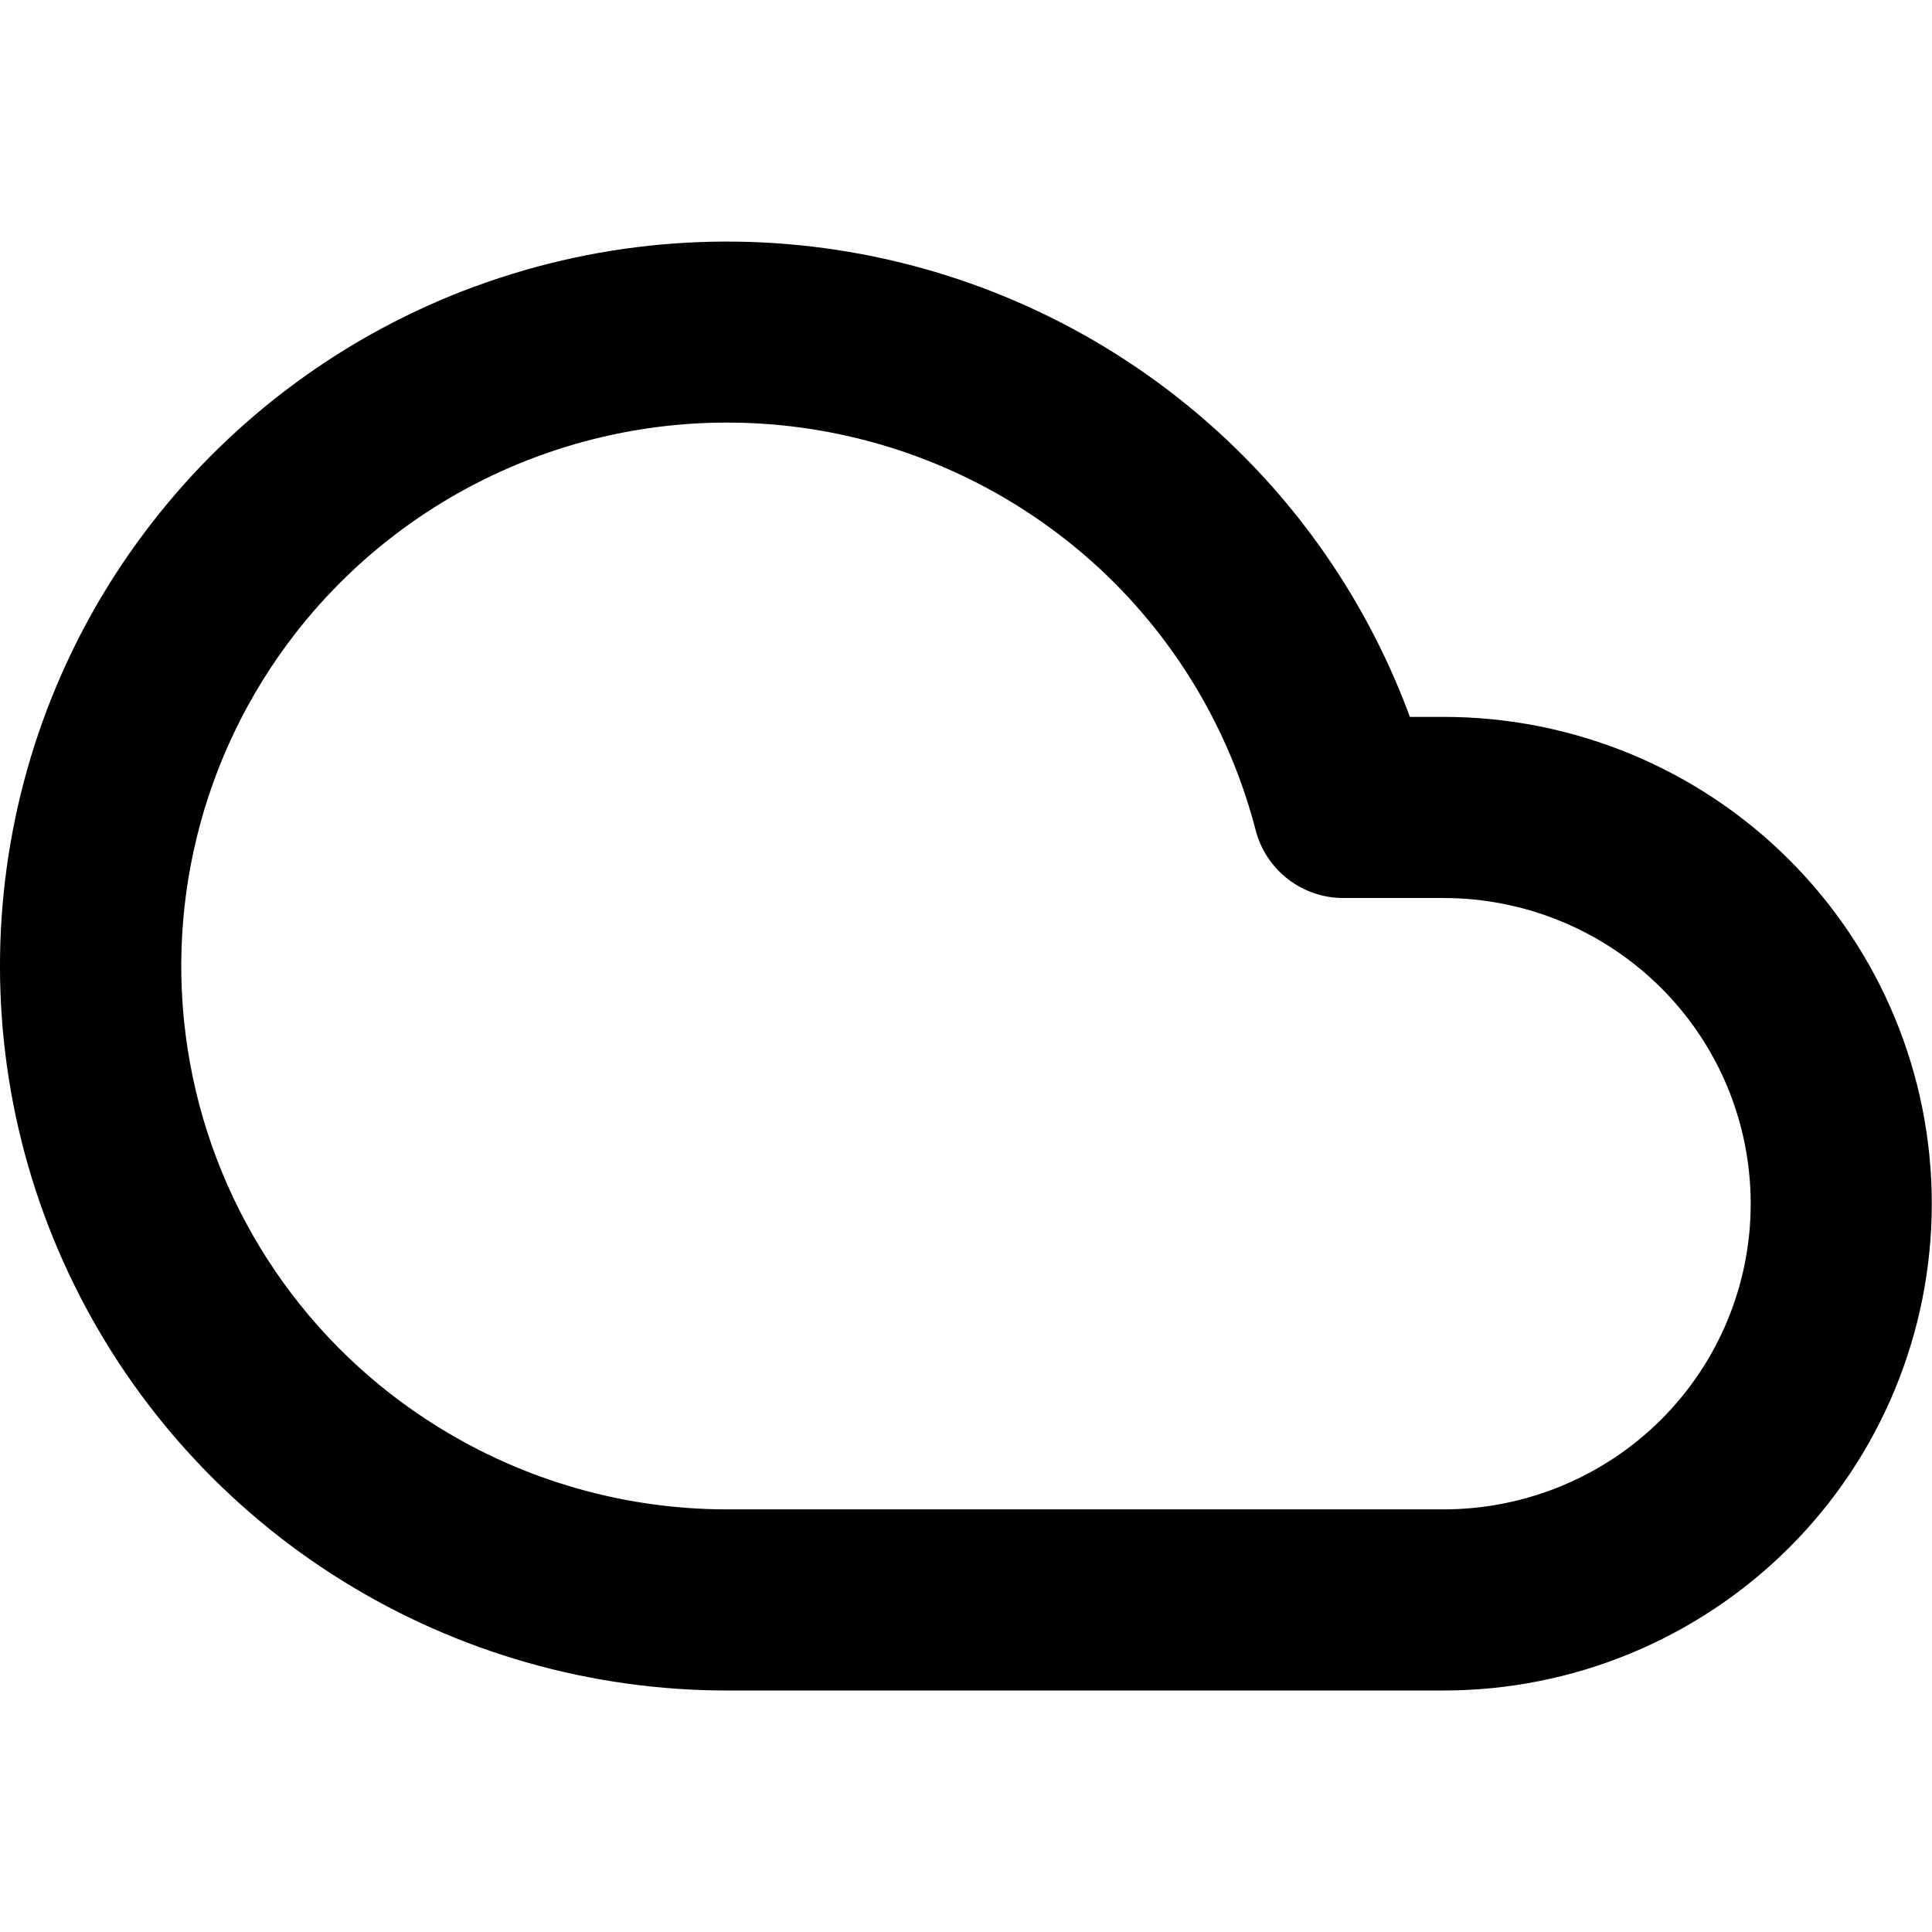
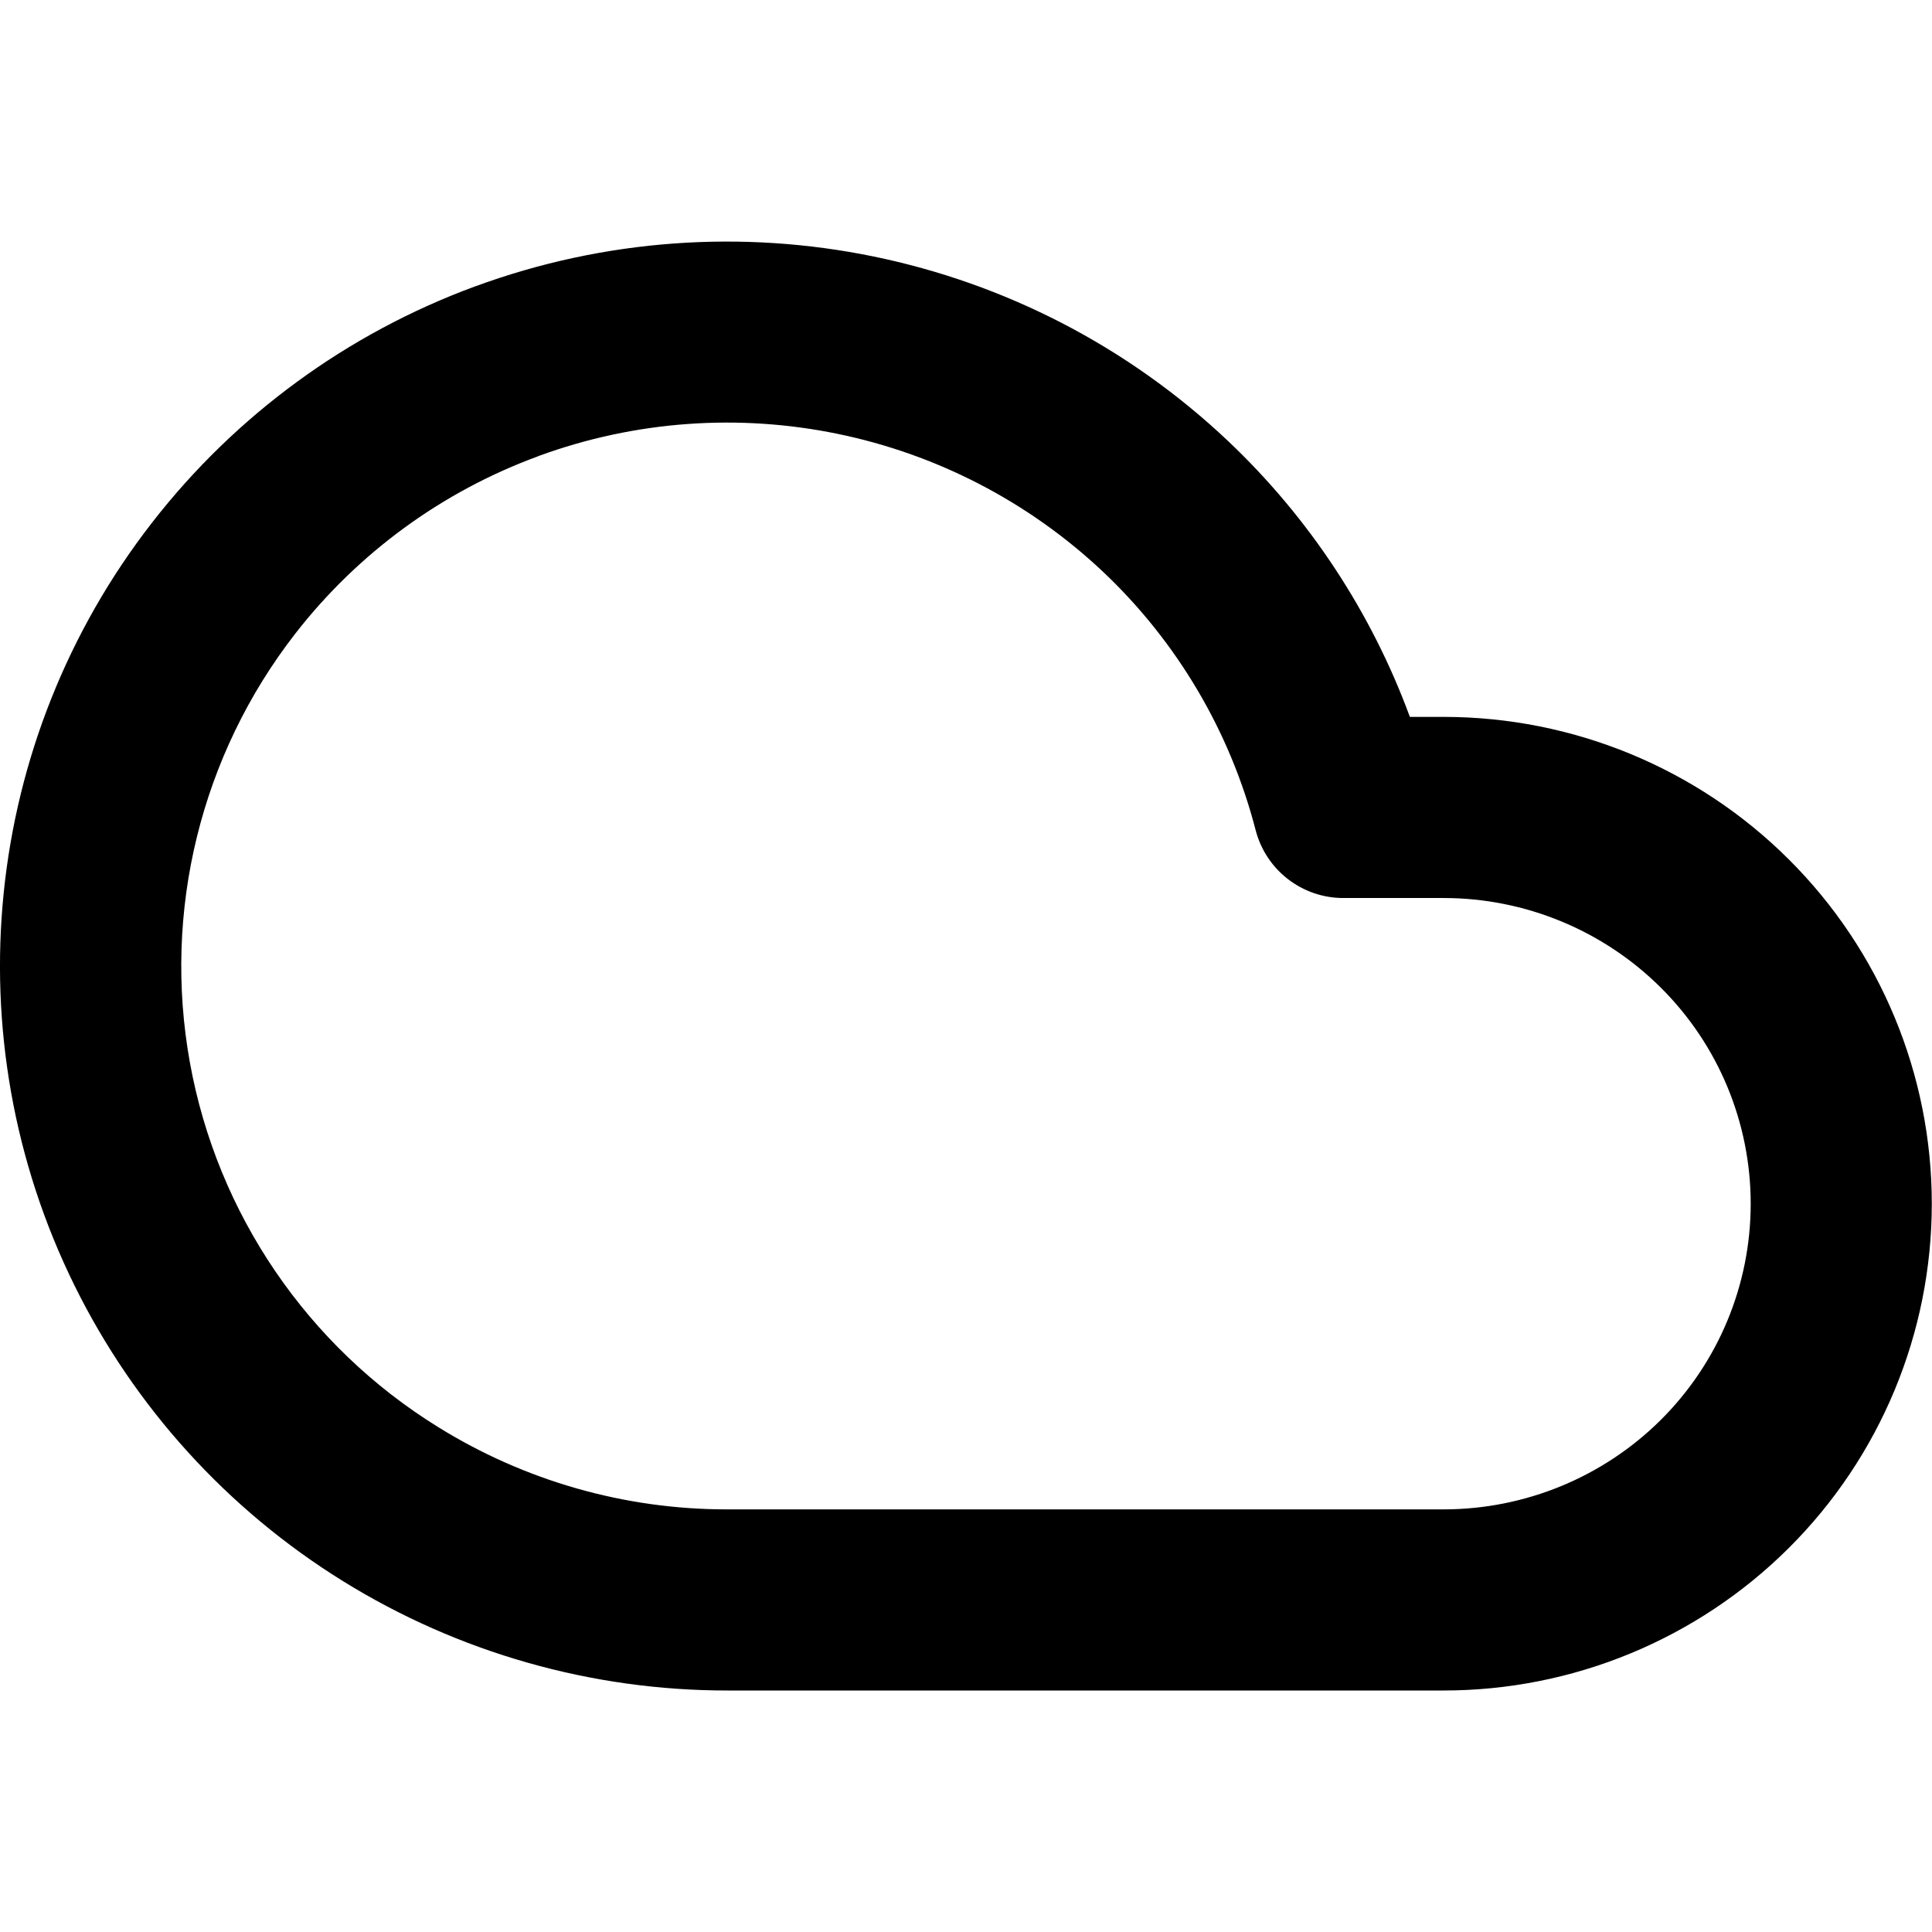
<svg xmlns="http://www.w3.org/2000/svg" width="16" height="16" fill="none" viewBox="0 0 16 16">
-   <path fill="currentColor" fill-rule="evenodd" d="M3.932 2.373a6.041 6.041 0 016.239 1.28 5.998 5.998 0 011.505 2.284h.28c1.071 0 2.1.424 2.858 1.18a4.025 4.025 0 010 5.703A4.051 4.051 0 0111.955 14H6.026a6.037 6.037 0 01-3.186-.906 6.008 6.008 0 01-2.223-2.448 5.982 5.982 0 01.644-6.32 6.02 6.02 0 012.67-1.953zm.526 1.405l-.007.002a4.52 4.52 0 00-2.006 1.467 4.488 4.488 0 001.186 6.572c.716.444 1.542.68 2.386.681h5.938c.676 0 1.324-.268 1.8-.742a2.524 2.524 0 000-3.578 2.551 2.551 0 00-1.8-.743h-.83a.75.75 0 01-.726-.561A4.496 4.496 0 009.14 4.74a4.541 4.541 0 00-4.681-.963z" clip-rule="evenodd" />
+   <path fill="currentColor" fill-rule="evenodd" d="M3.932 2.373a6.041 6.041 0 016.239 1.28 5.998 5.998 0 011.505 2.284h.28c1.071 0 2.1.424 2.858 1.18a4.025 4.025 0 010 5.703A4.051 4.051 0 0111.955 14H6.026a6.037 6.037 0 01-3.186-.906 6.008 6.008 0 01-2.223-2.448 5.982 5.982 0 01.644-6.32 6.02 6.02 0 012.67-1.953zm.526 1.405a4.52 4.52 0 00-2.013 1.47 4.488 4.488 0 001.186 6.572c.716.444 1.542.68 2.386.68h5.938c.676 0 1.324-.268 1.8-.742a2.524 2.524 0 000-3.578 2.551 2.551 0 00-1.8-.743h-.83a.75.75 0 01-.726-.561A4.496 4.496 0 009.14 4.74a4.541 4.541 0 00-4.681-.963z" clip-rule="evenodd" />
</svg>
